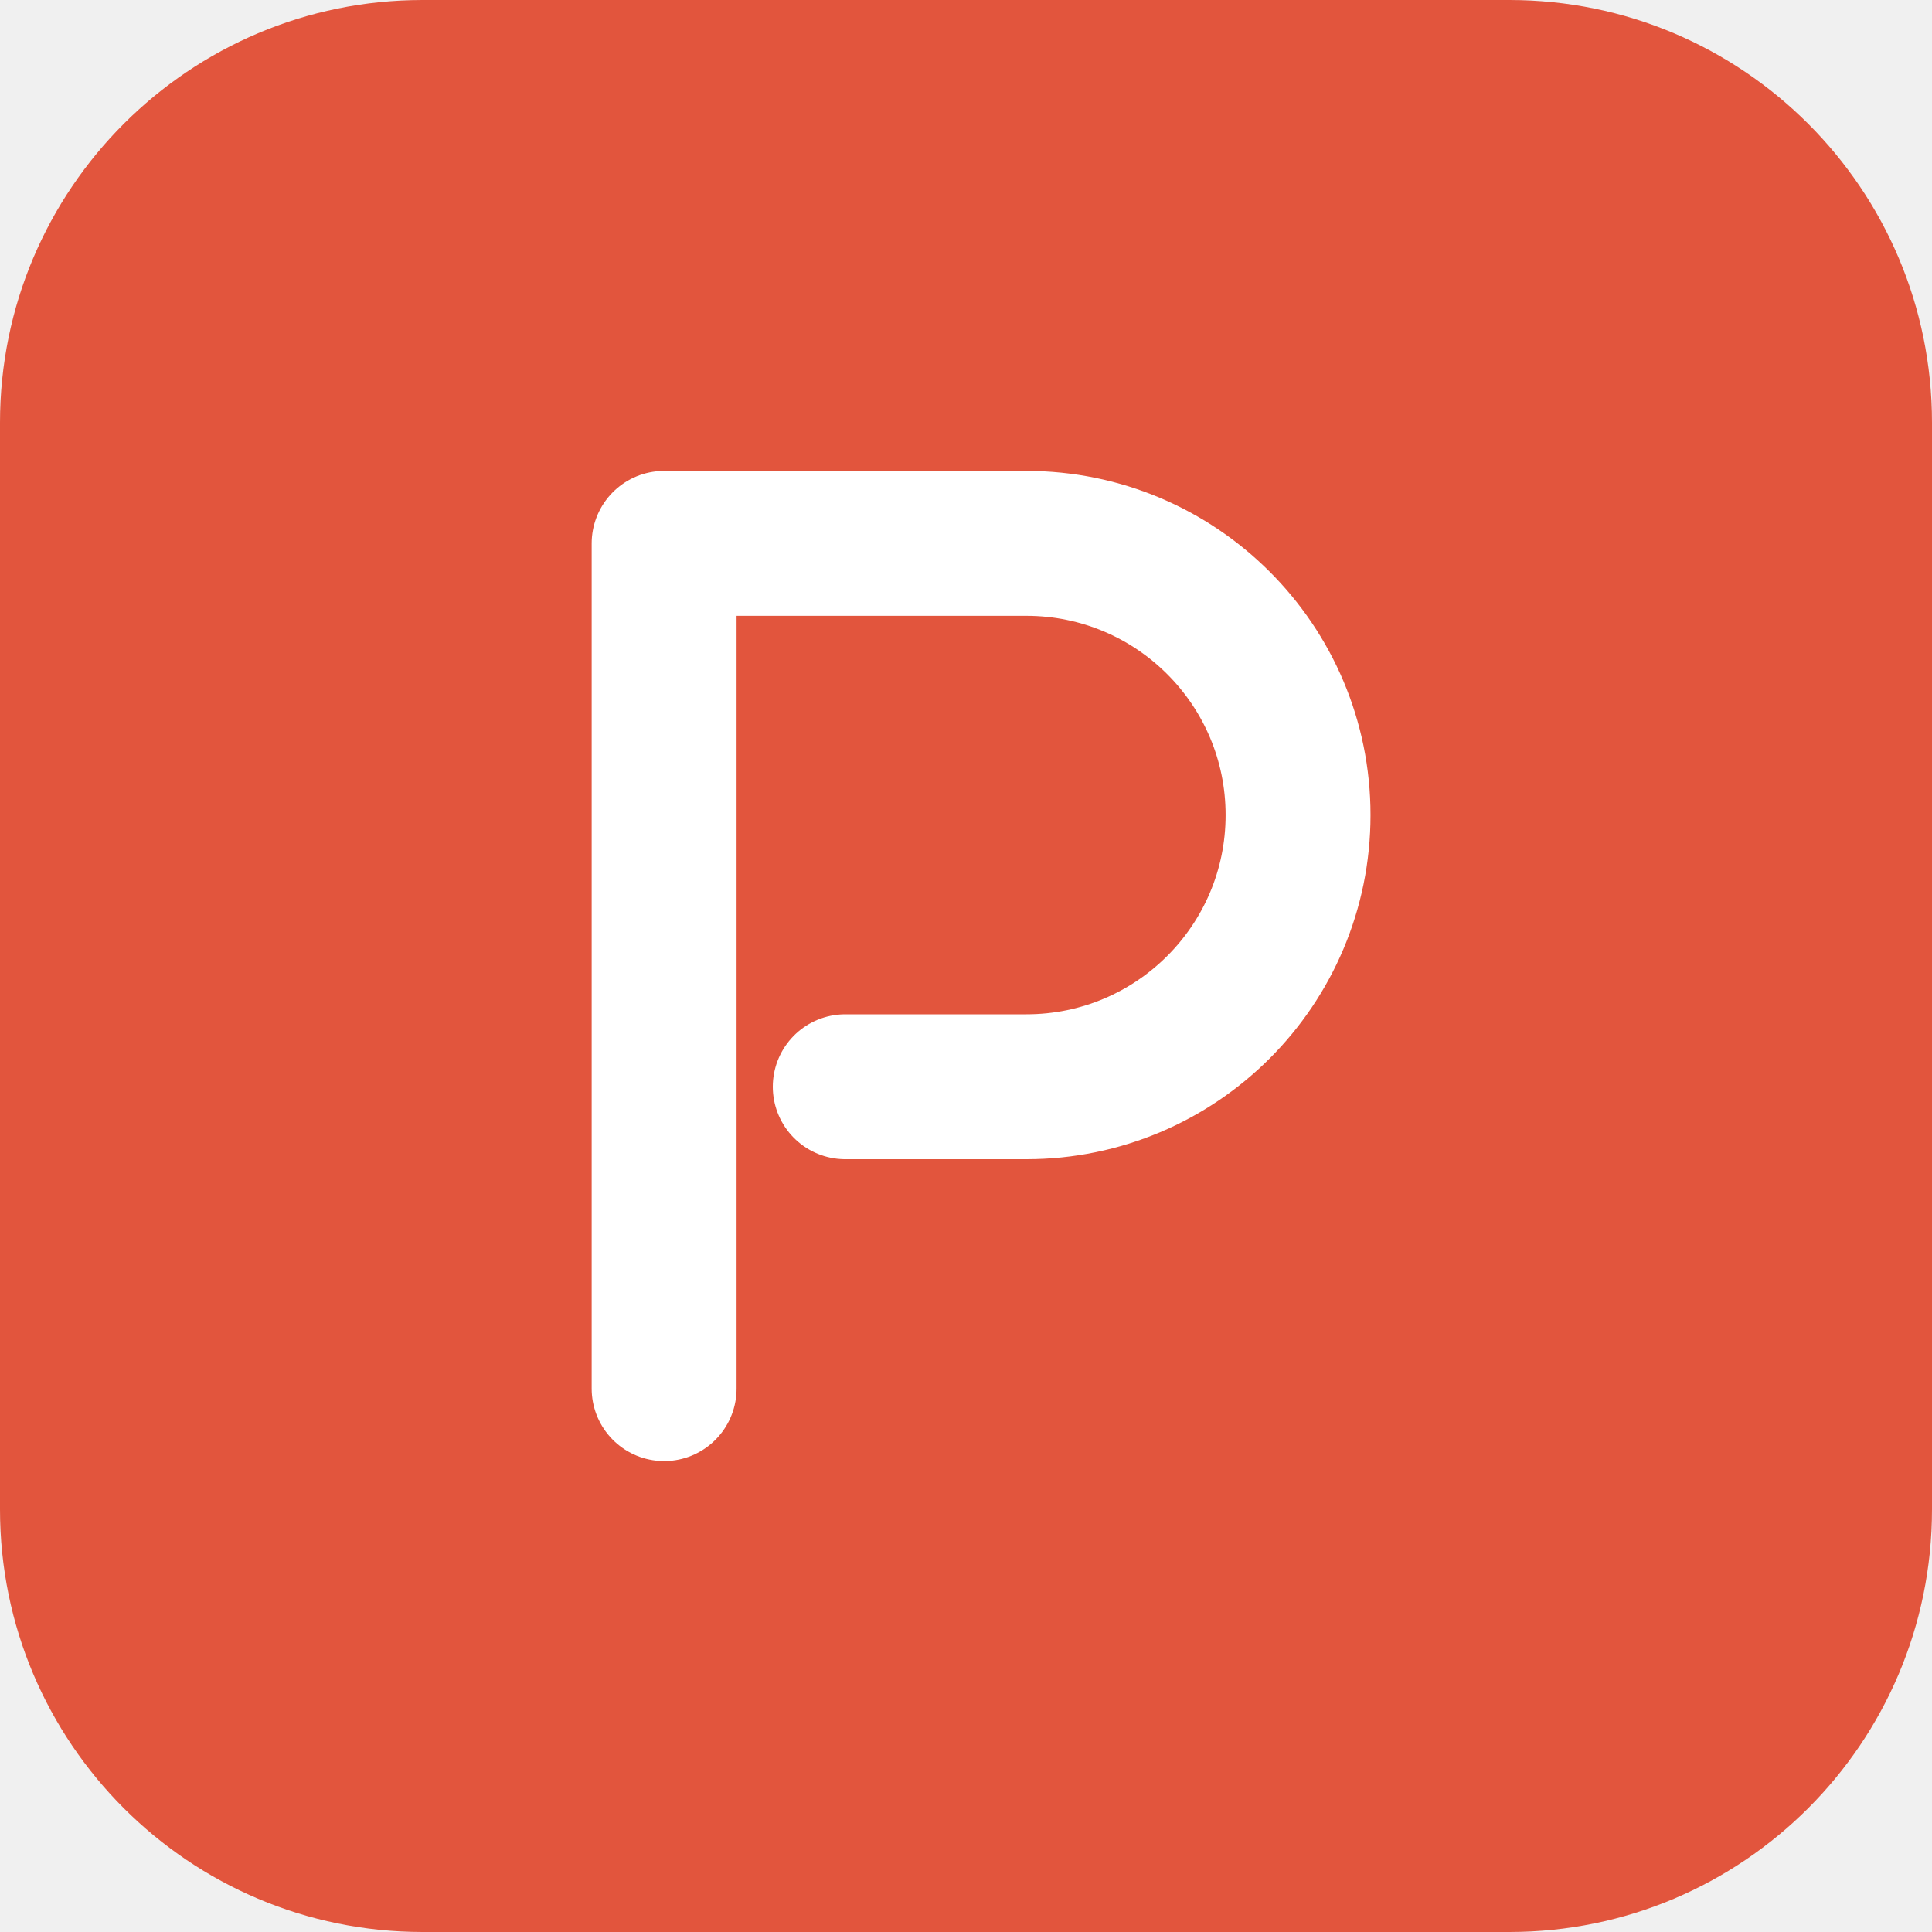
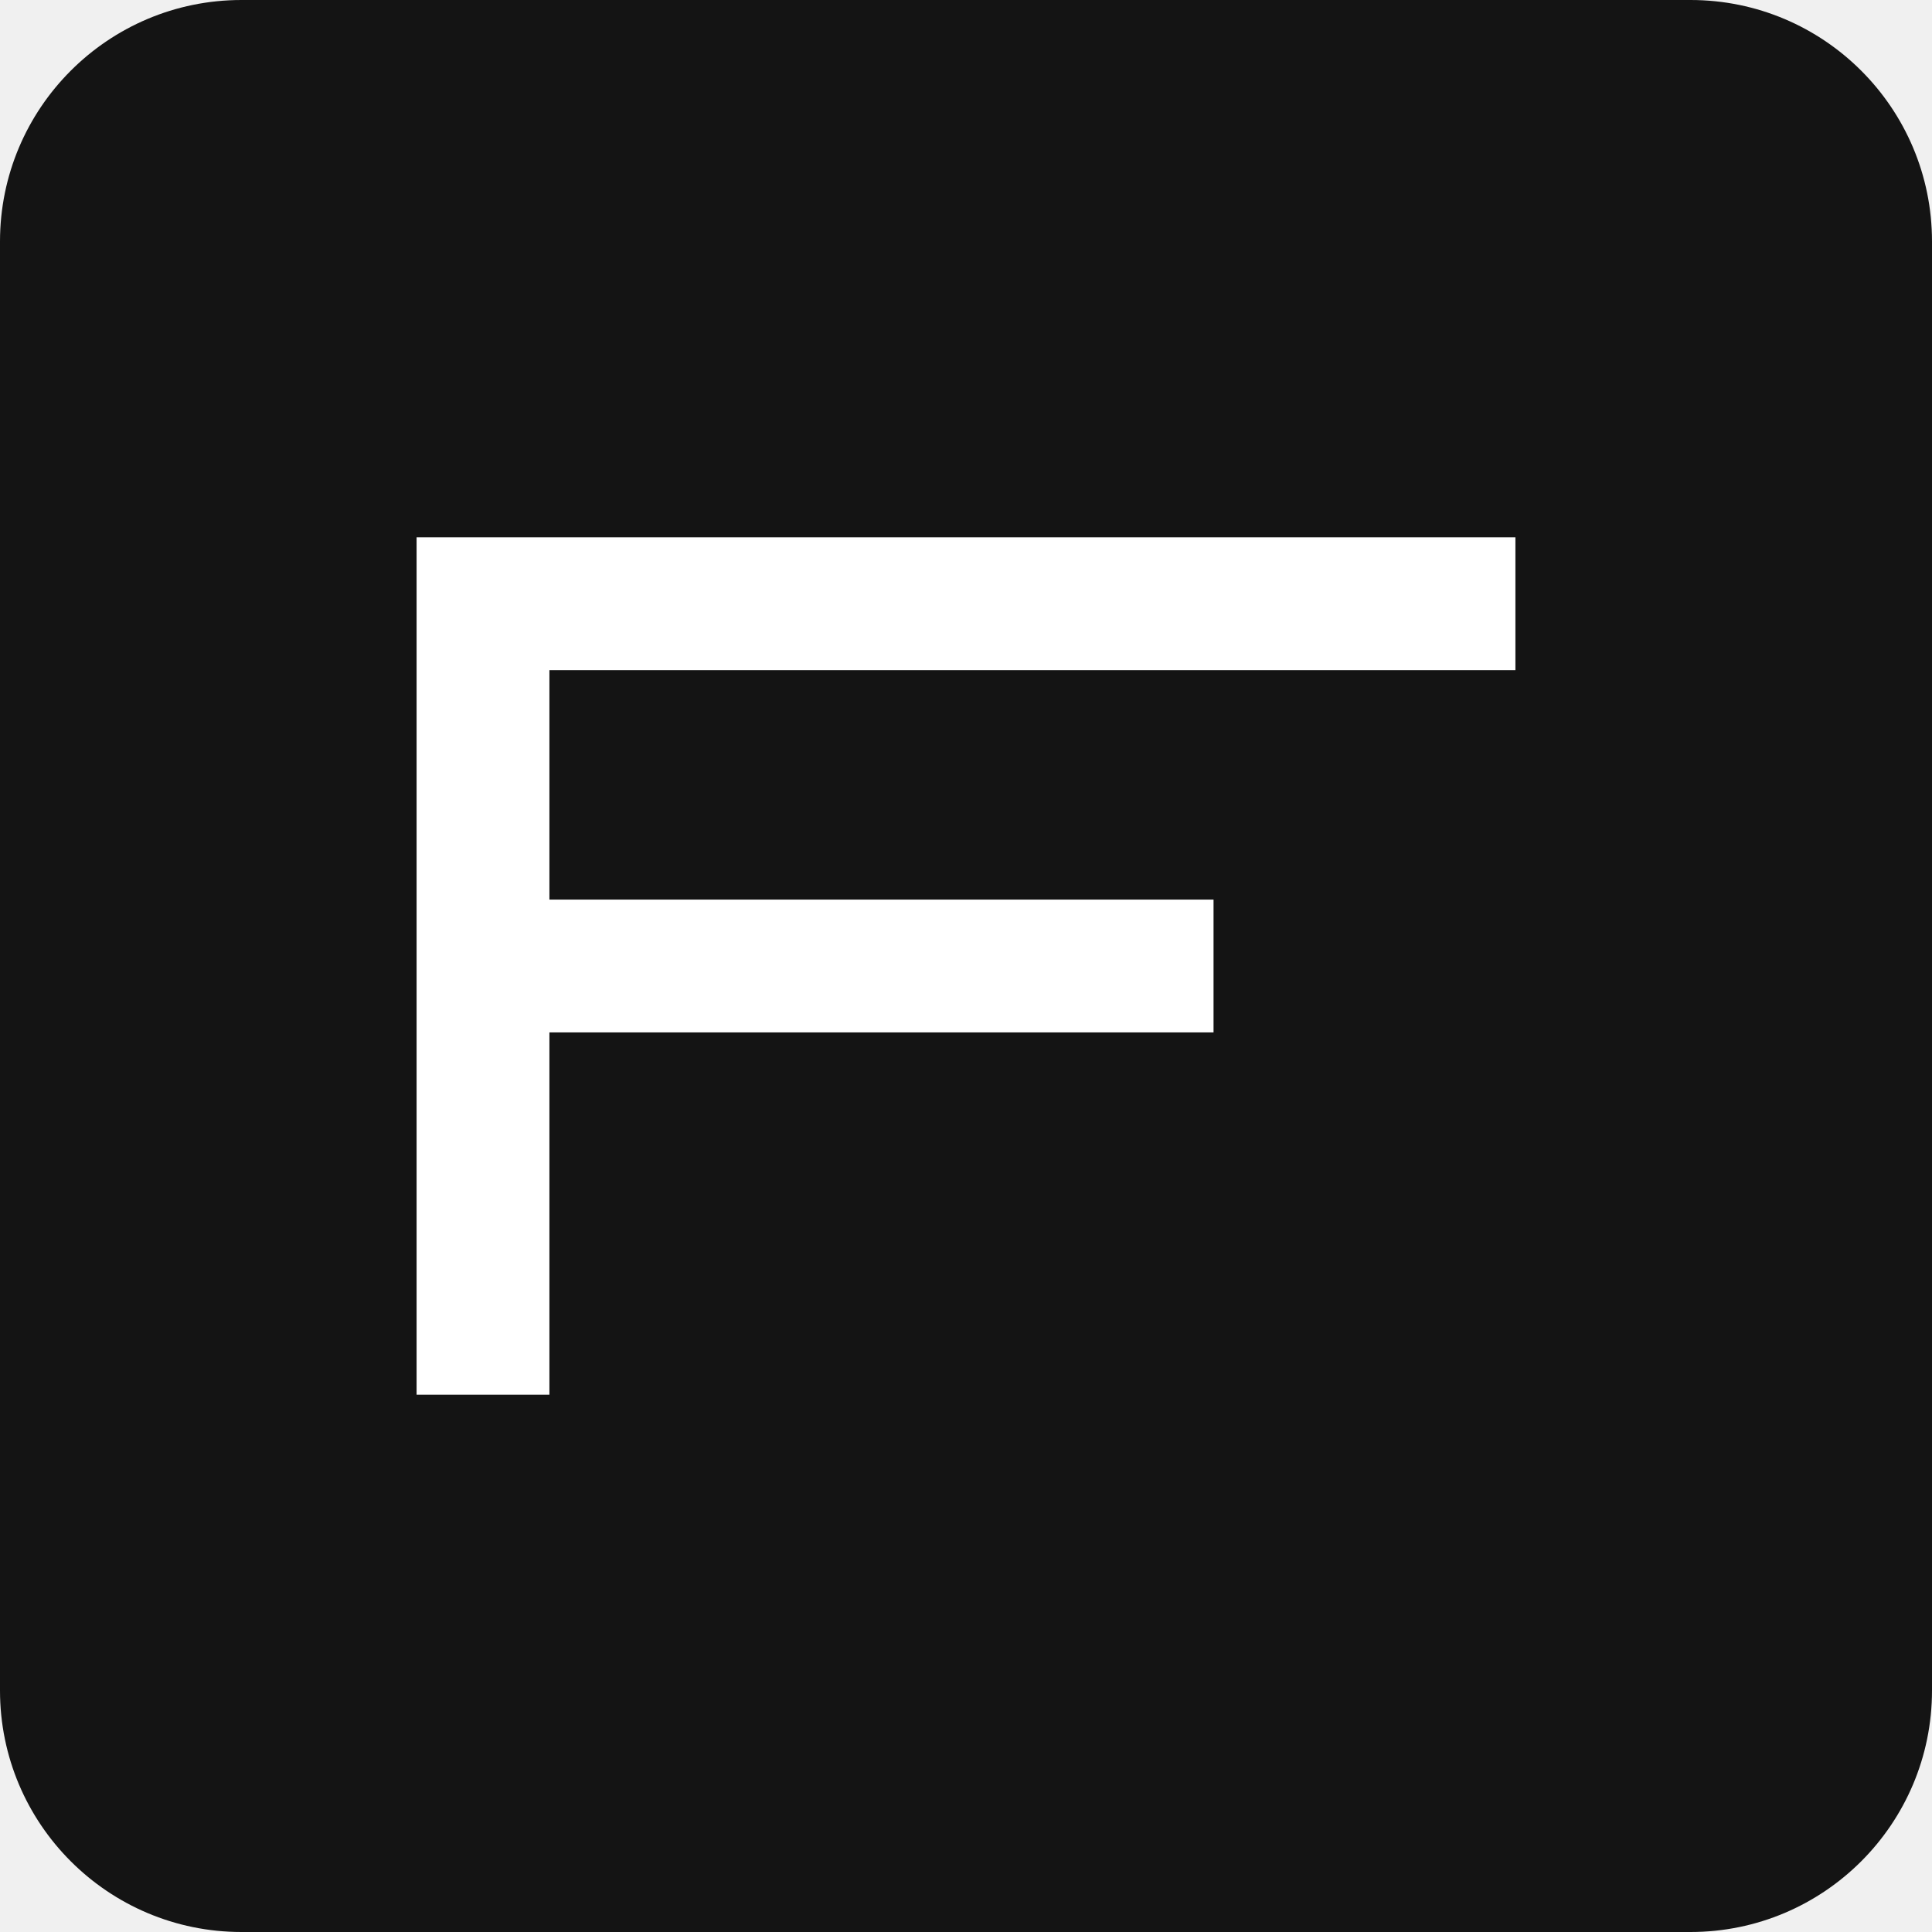
<svg xmlns="http://www.w3.org/2000/svg" viewBox="0 0 32 32">
-   <rect width="32" height="32" rx="7" fill="#e2553d" />
-   <path d="M11 23V9h6a4.5 4.5 0 0 1 0 9h-3" fill="none" stroke="#fff" stroke-width="2.4" stroke-linecap="round" stroke-linejoin="round" />
+   <rect width="32" height="32" rx="4" fill="#141414" />
+   <path d="M8 22V10h16M8 16h11" fill="none" stroke="#fff" stroke-width="2.2" stroke-linecap="square" />
</svg>
